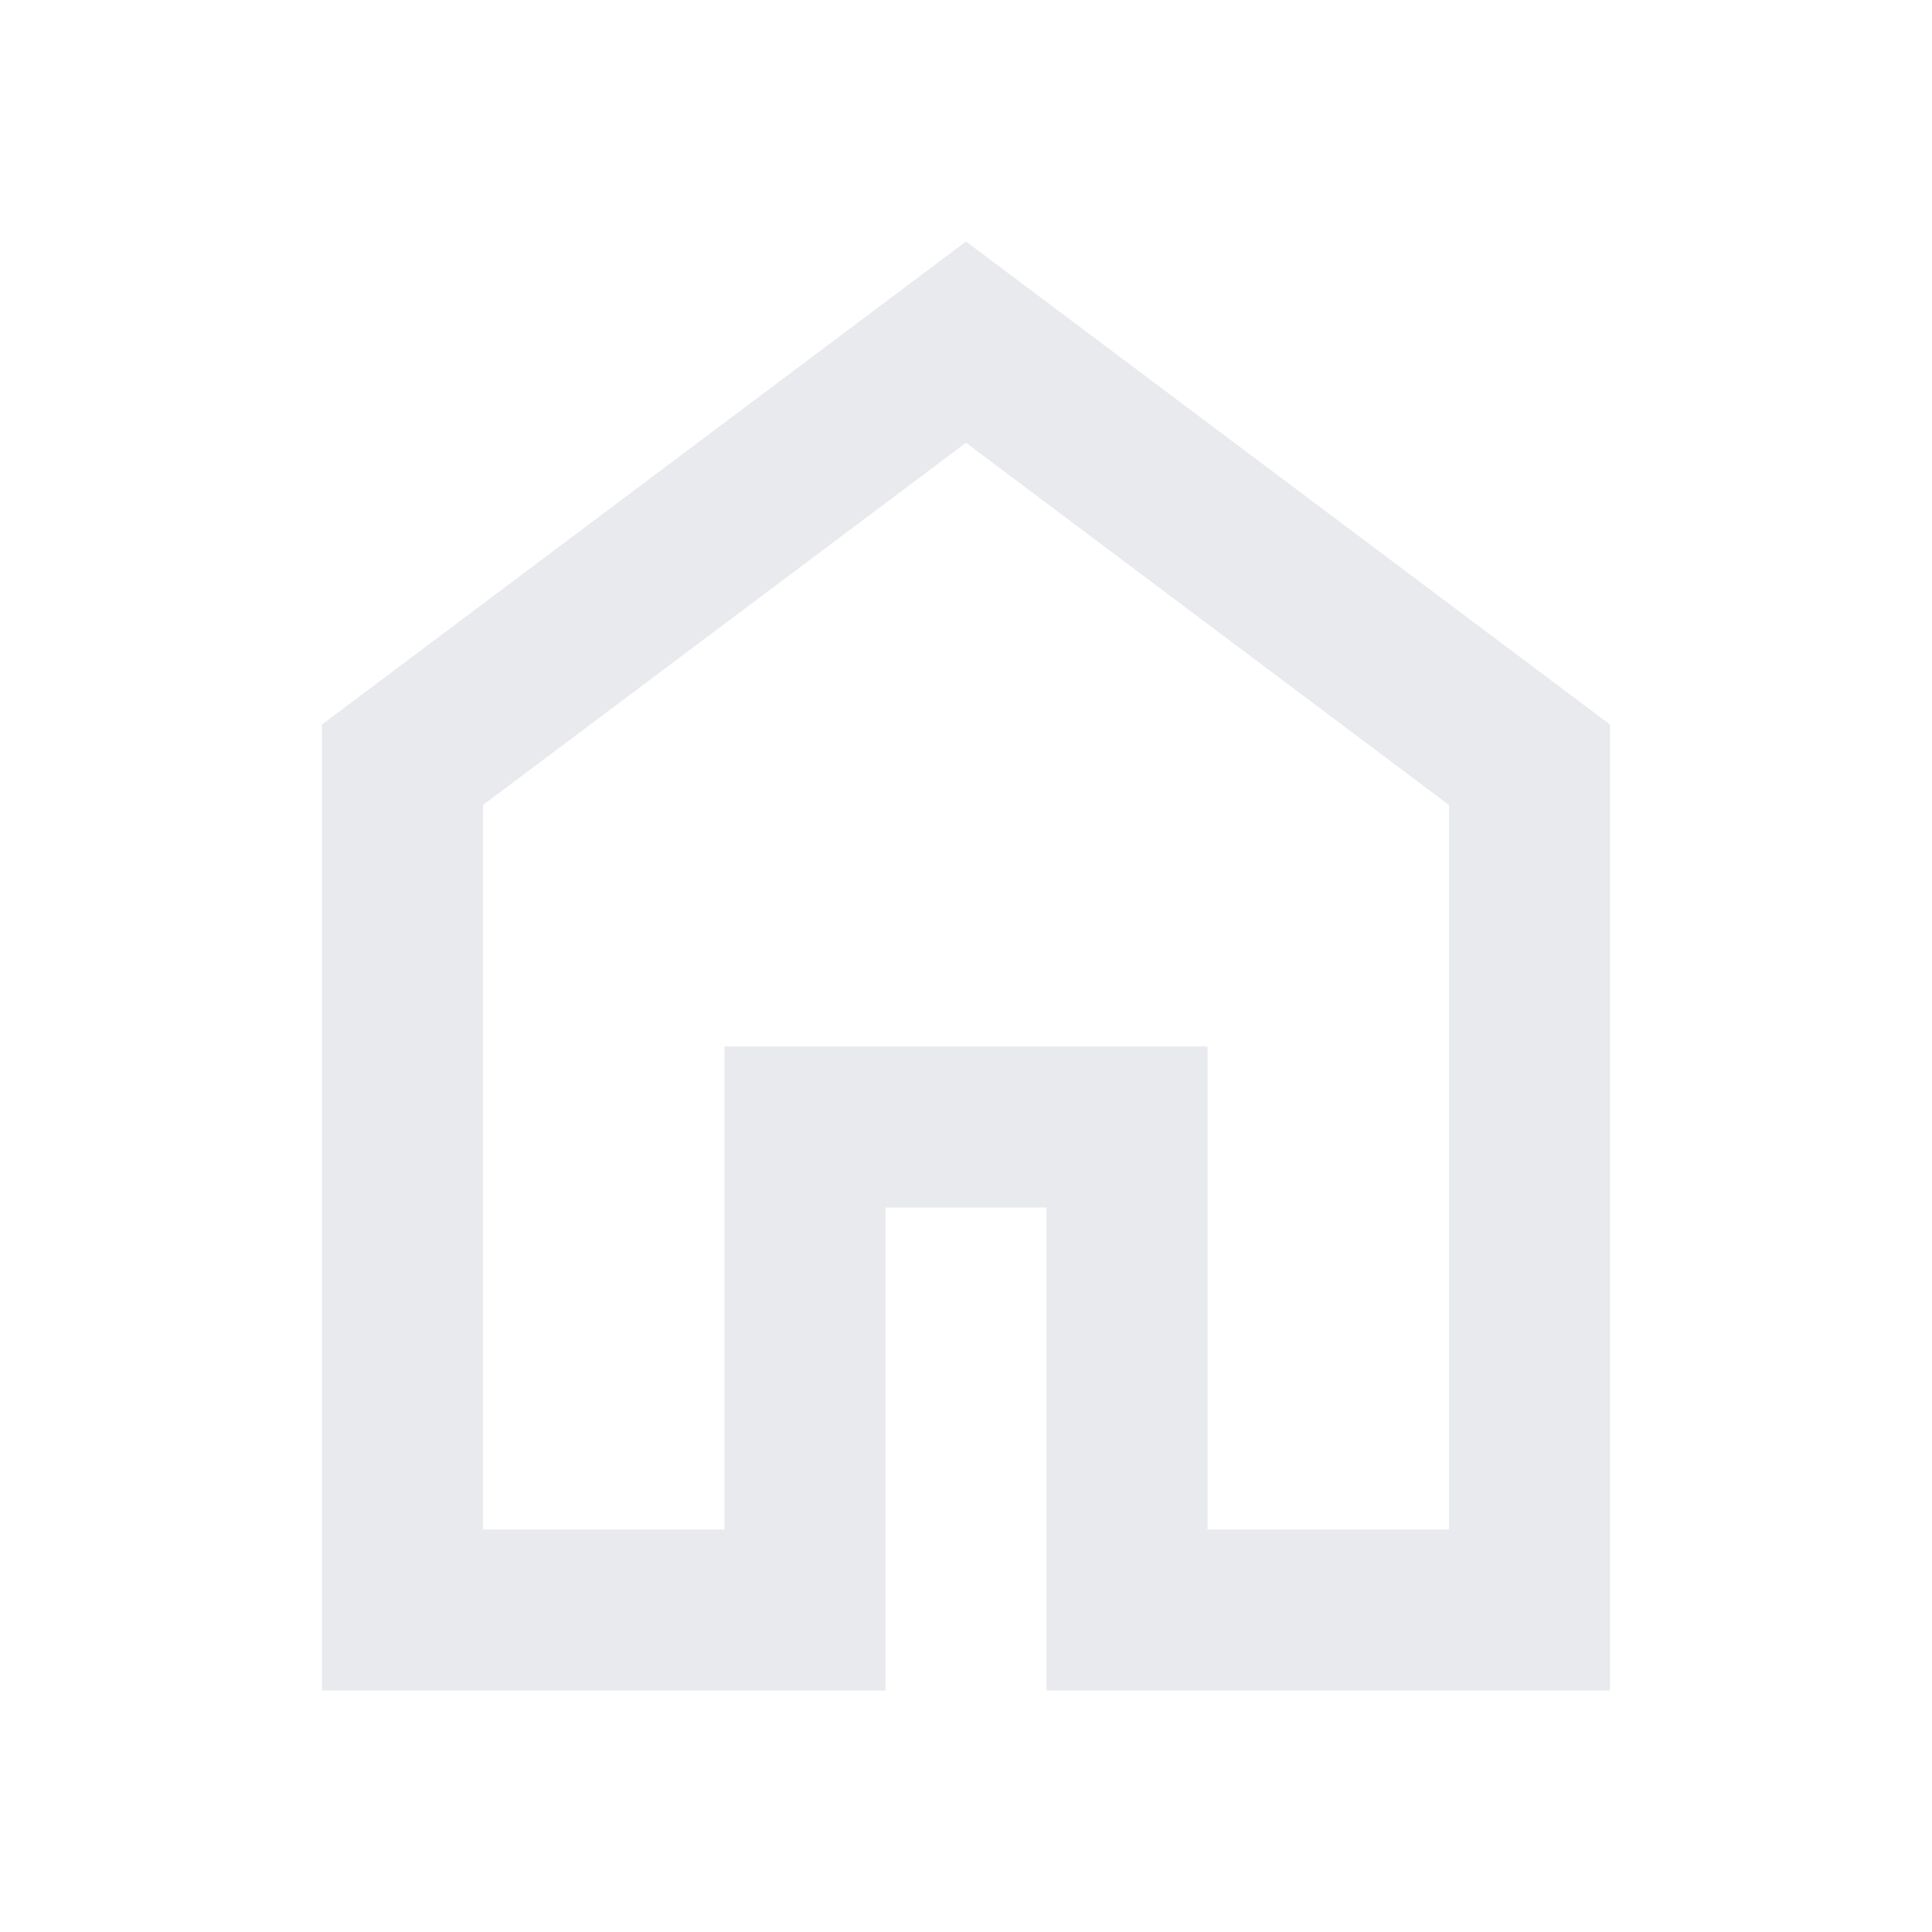
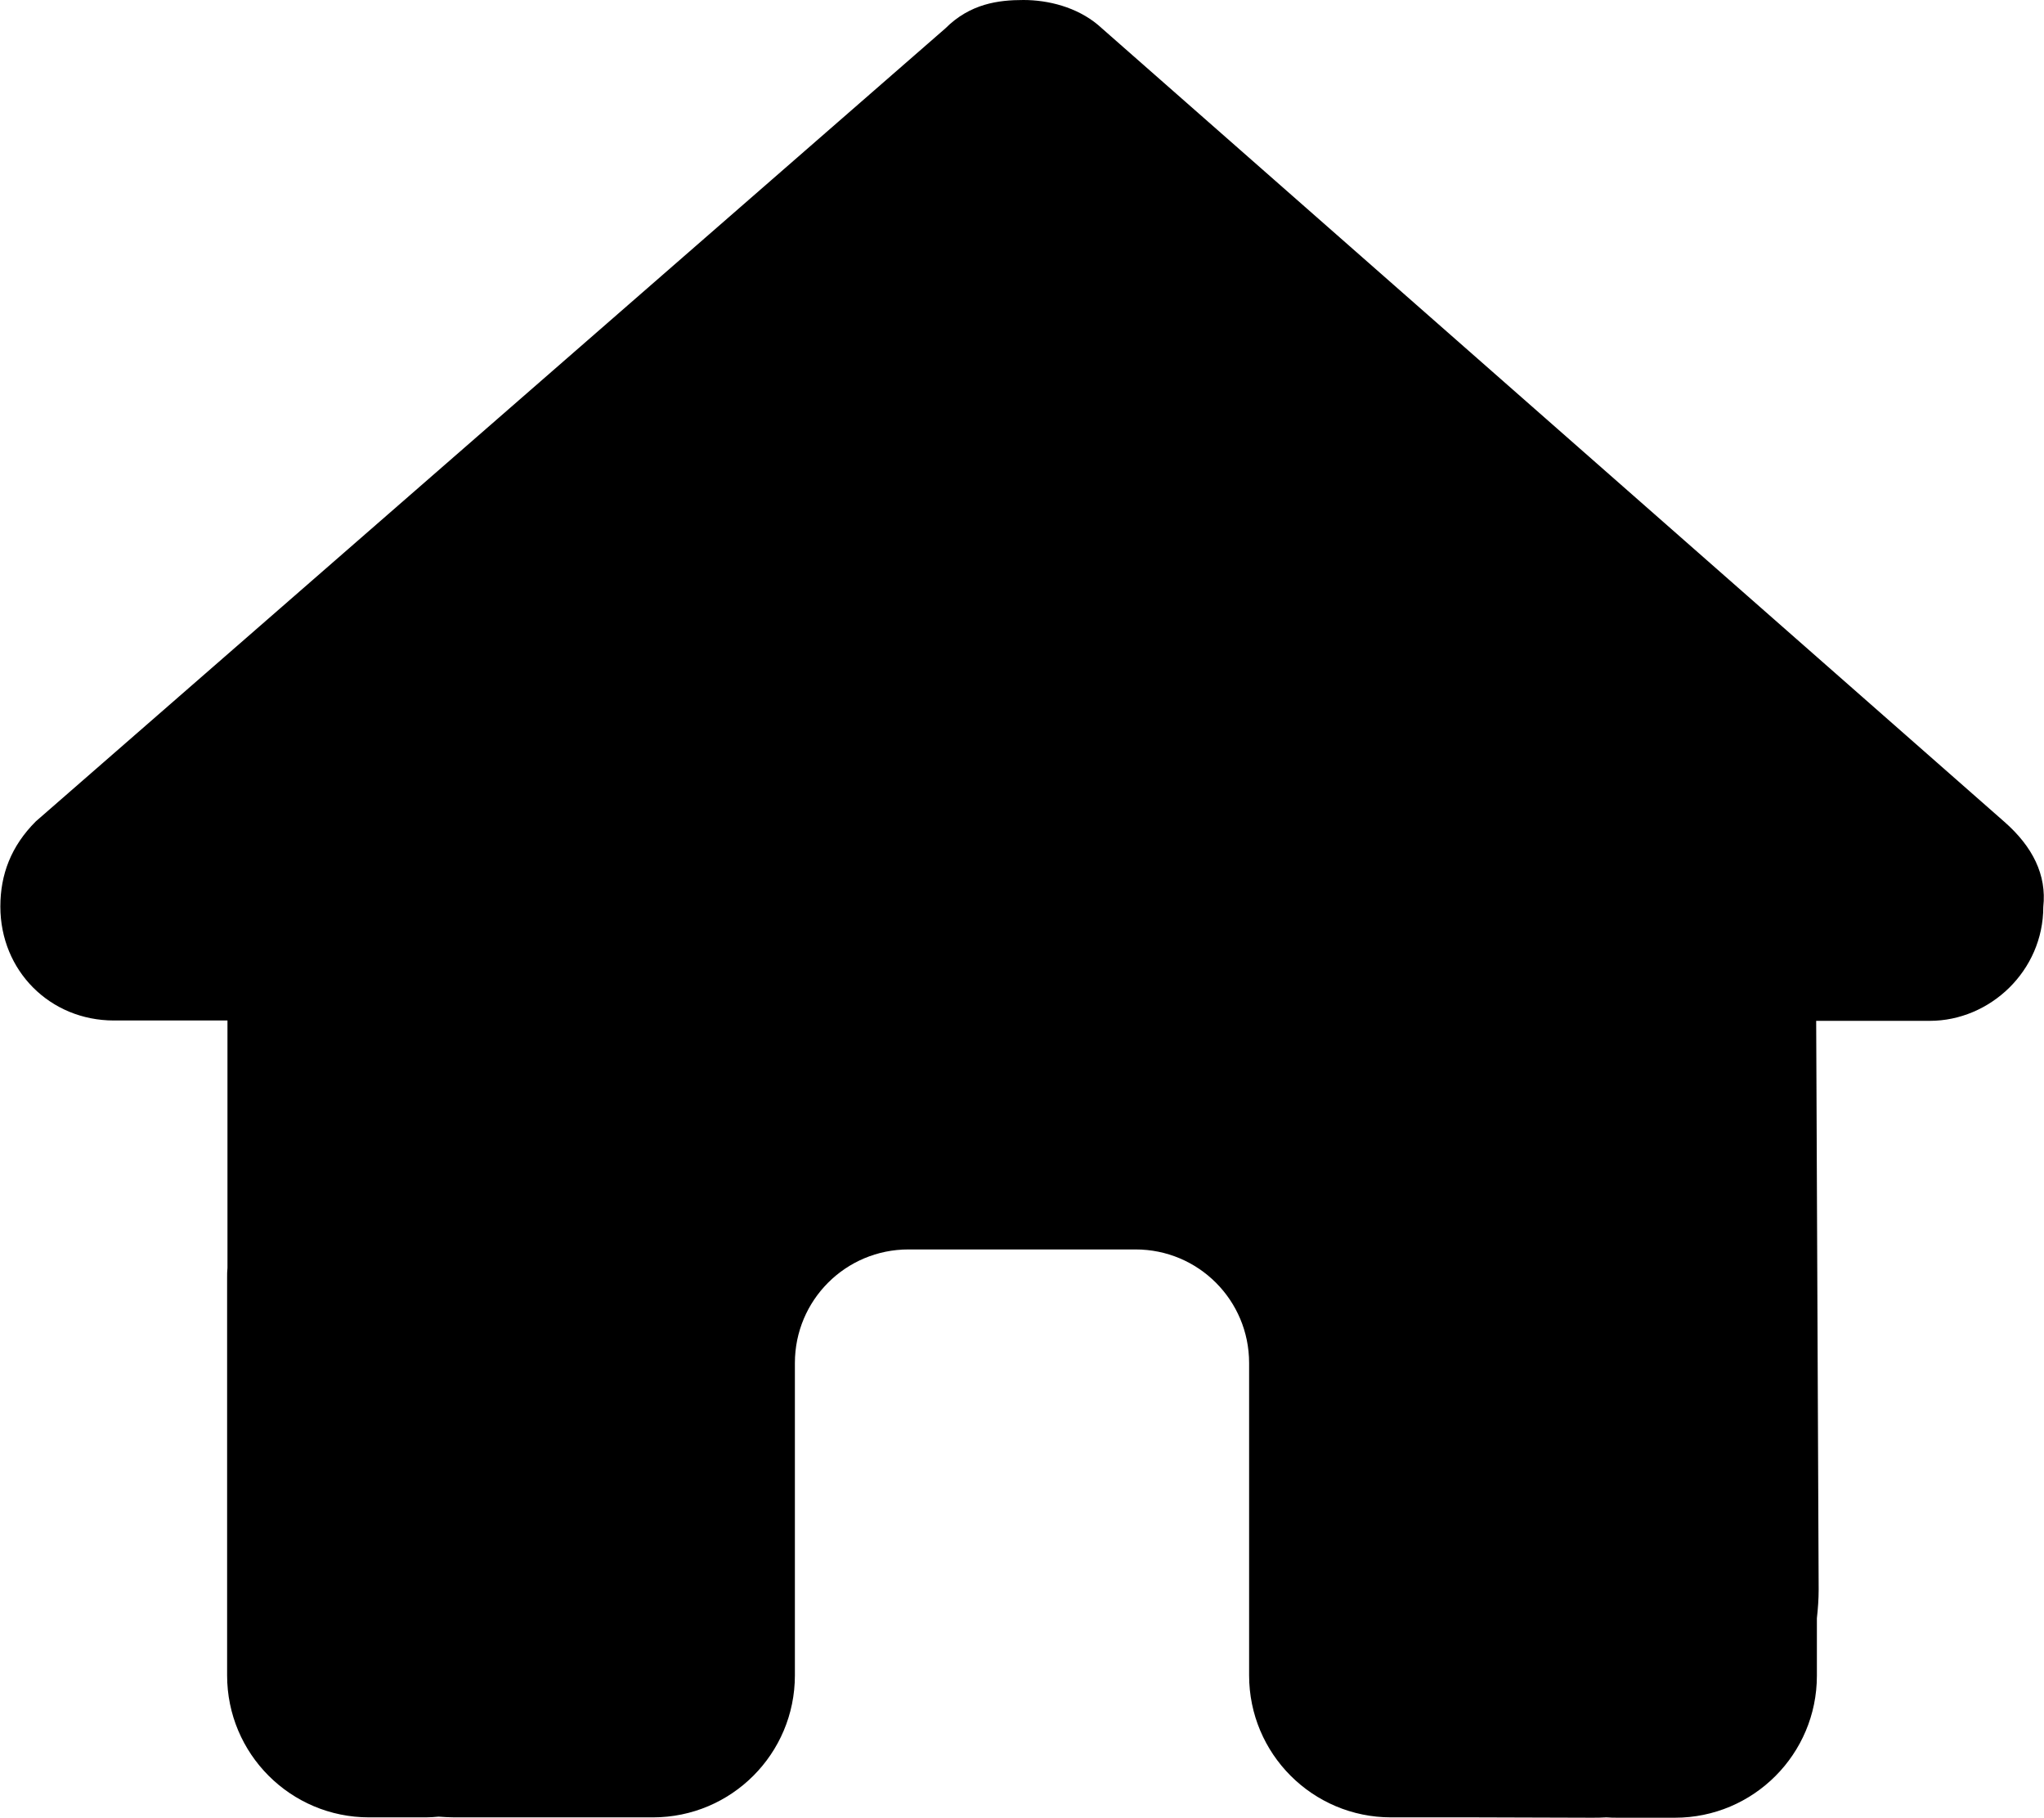
- <svg xmlns="http://www.w3.org/2000/svg" height="24px" viewBox="0 -960 960 960" width="24px" fill="#e8eaed">
-   <path d="M240-200h120v-240h240v240h120v-360L480-740 240-560v360Zm-80 80v-480l320-240 320 240v480H520v-240h-80v240H160Zm320-350Z" />
+ <svg xmlns="http://www.w3.org/2000/svg" viewBox="0 0 576 512">
+   <path d="M575.8 255.5c0 18-15 32.1-32 32.1l-32 0 .7 160.2c0 2.7-.2 5.4-.5 8.1l0 16.2c0 22.1-17.9 40-40 40l-16 0c-1.1 0-2.2 0-3.3-.1c-1.4 .1-2.8 .1-4.2 .1L416 512l-24 0c-22.1 0-40-17.9-40-40l0-24 0-64c0-17.7-14.3-32-32-32l-64 0c-17.7 0-32 14.3-32 32l0 64 0 24c0 22.1-17.9 40-40 40l-24 0-31.9 0c-1.5 0-3-.1-4.5-.2c-1.2 .1-2.4 .2-3.6 .2l-16 0c-22.1 0-40-17.9-40-40l0-112c0-.9 0-1.9 .1-2.8l0-69.7-32 0c-18 0-32-14-32-32.1c0-9 3-17 10-24L266.4 8c7-7 15-8 22-8s15 2 21 7L564.8 231.5c8 7 12 15 11 24z" />
</svg>
